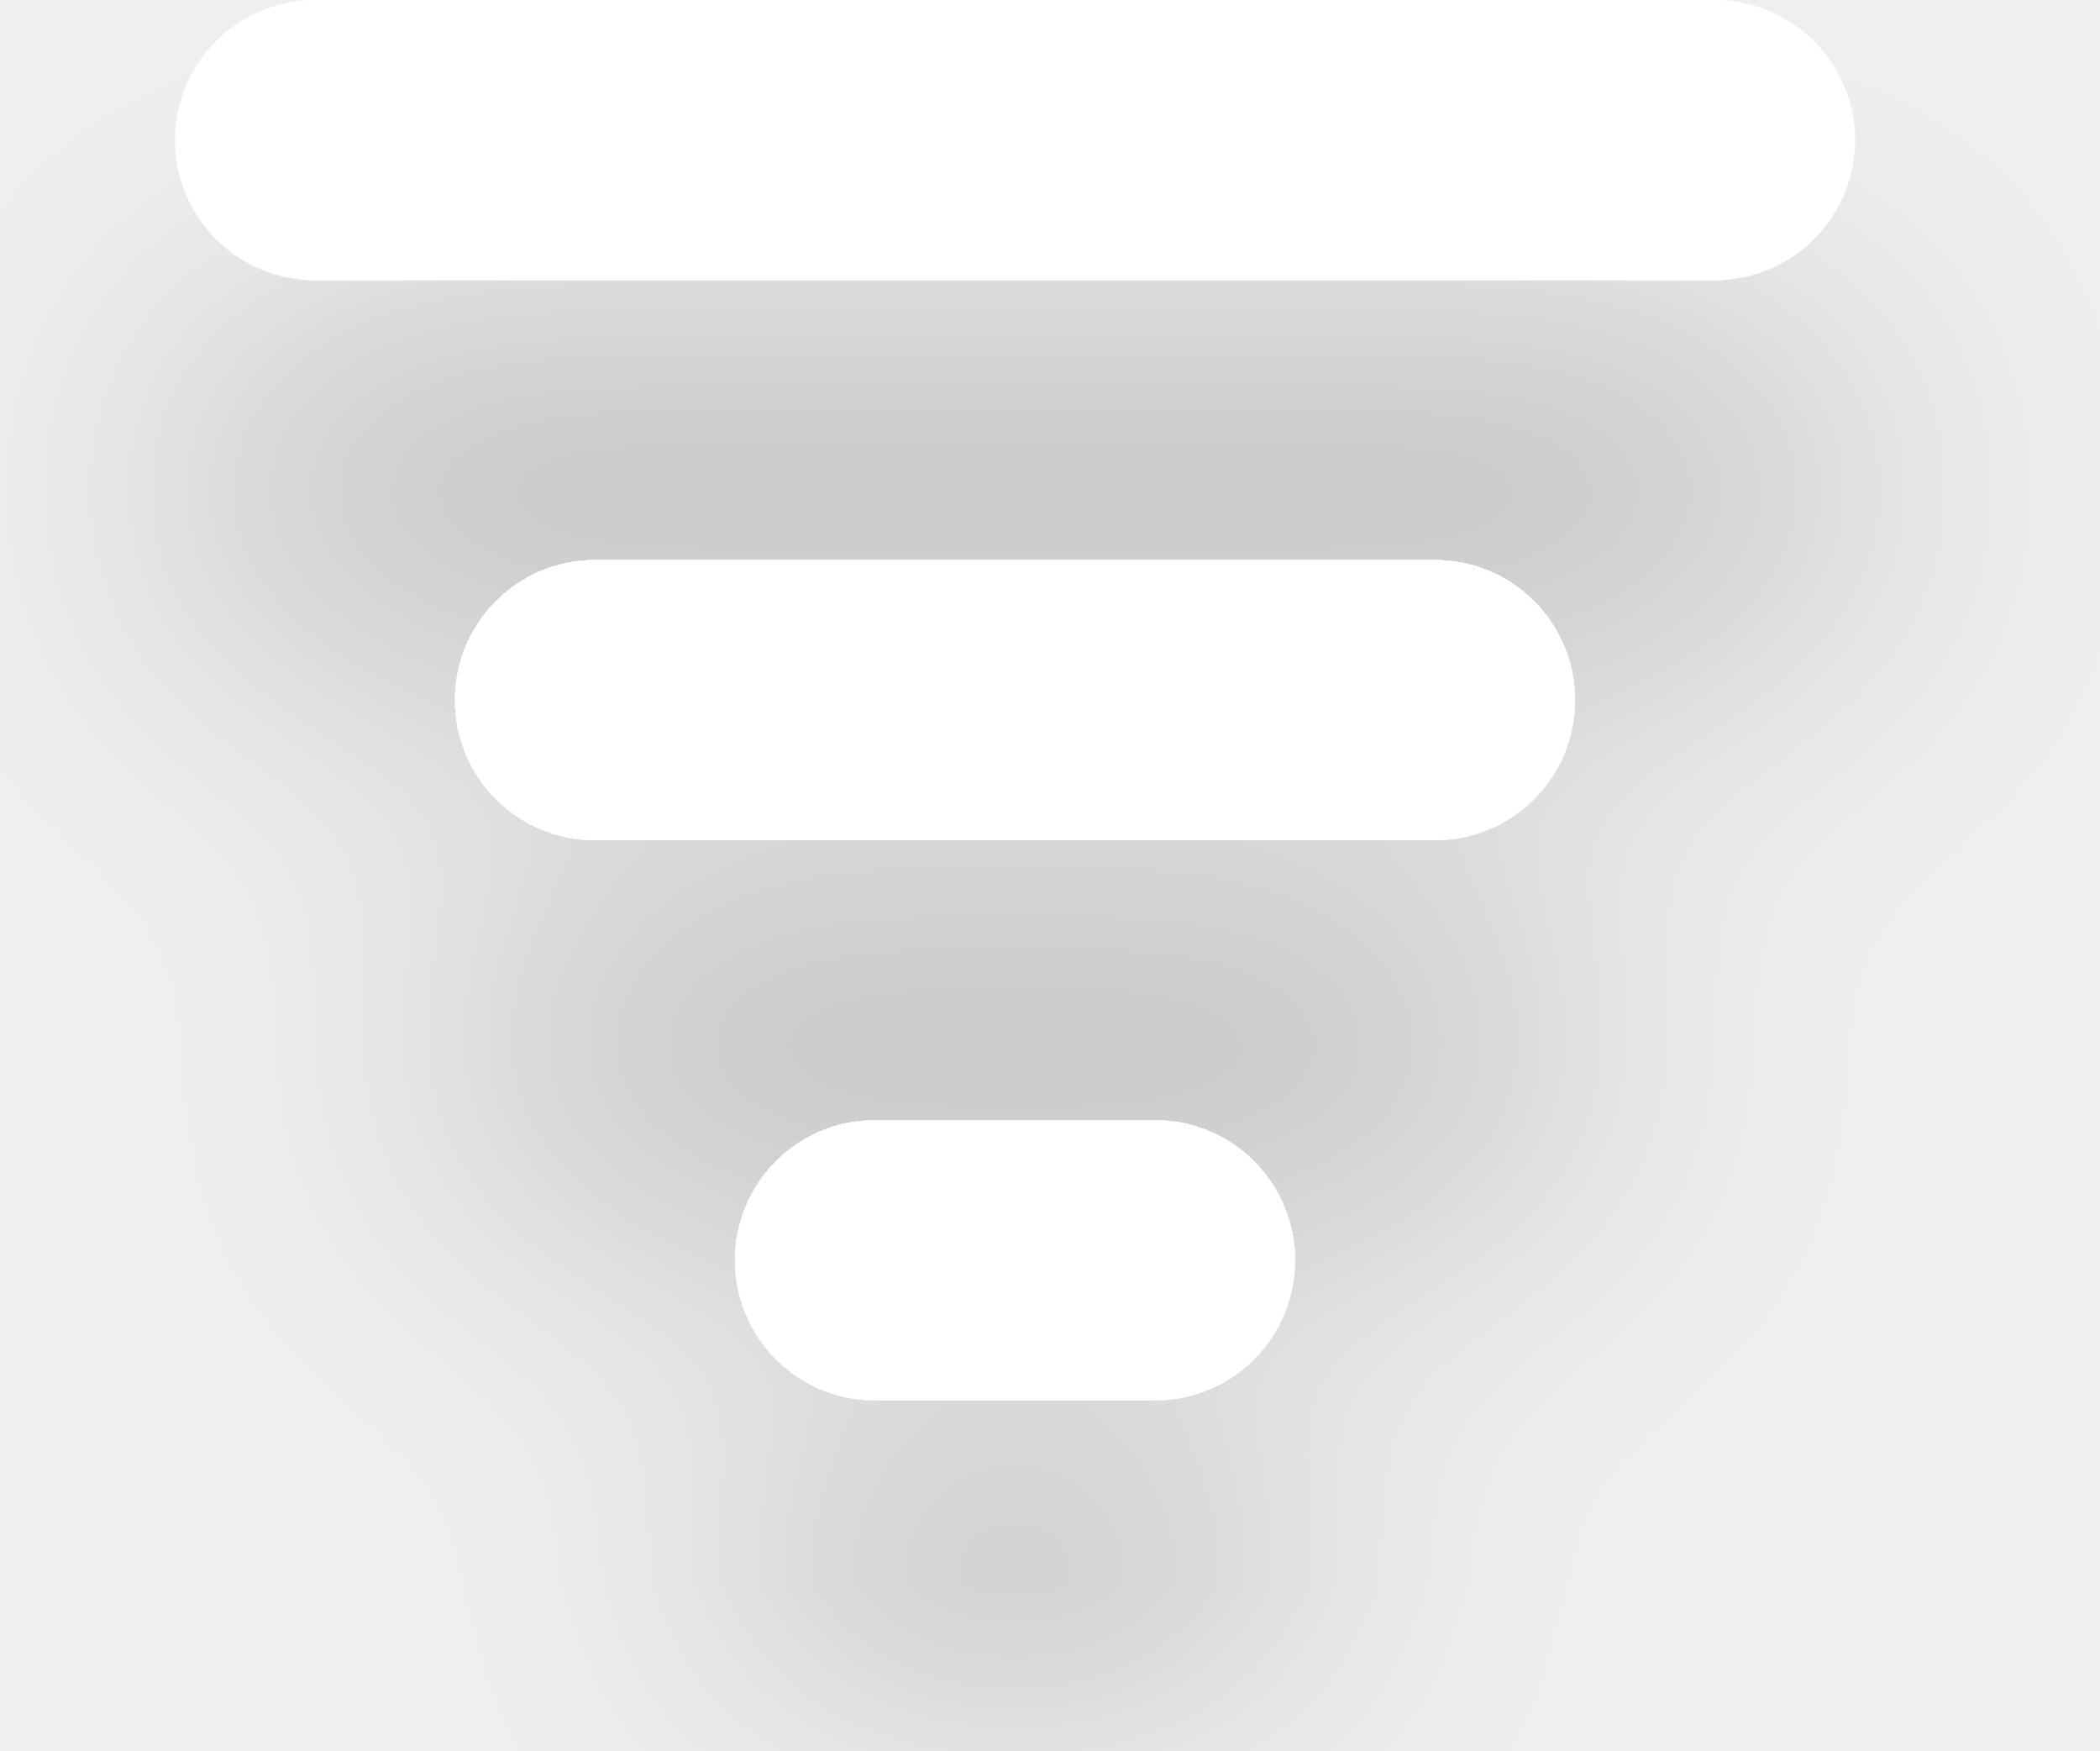
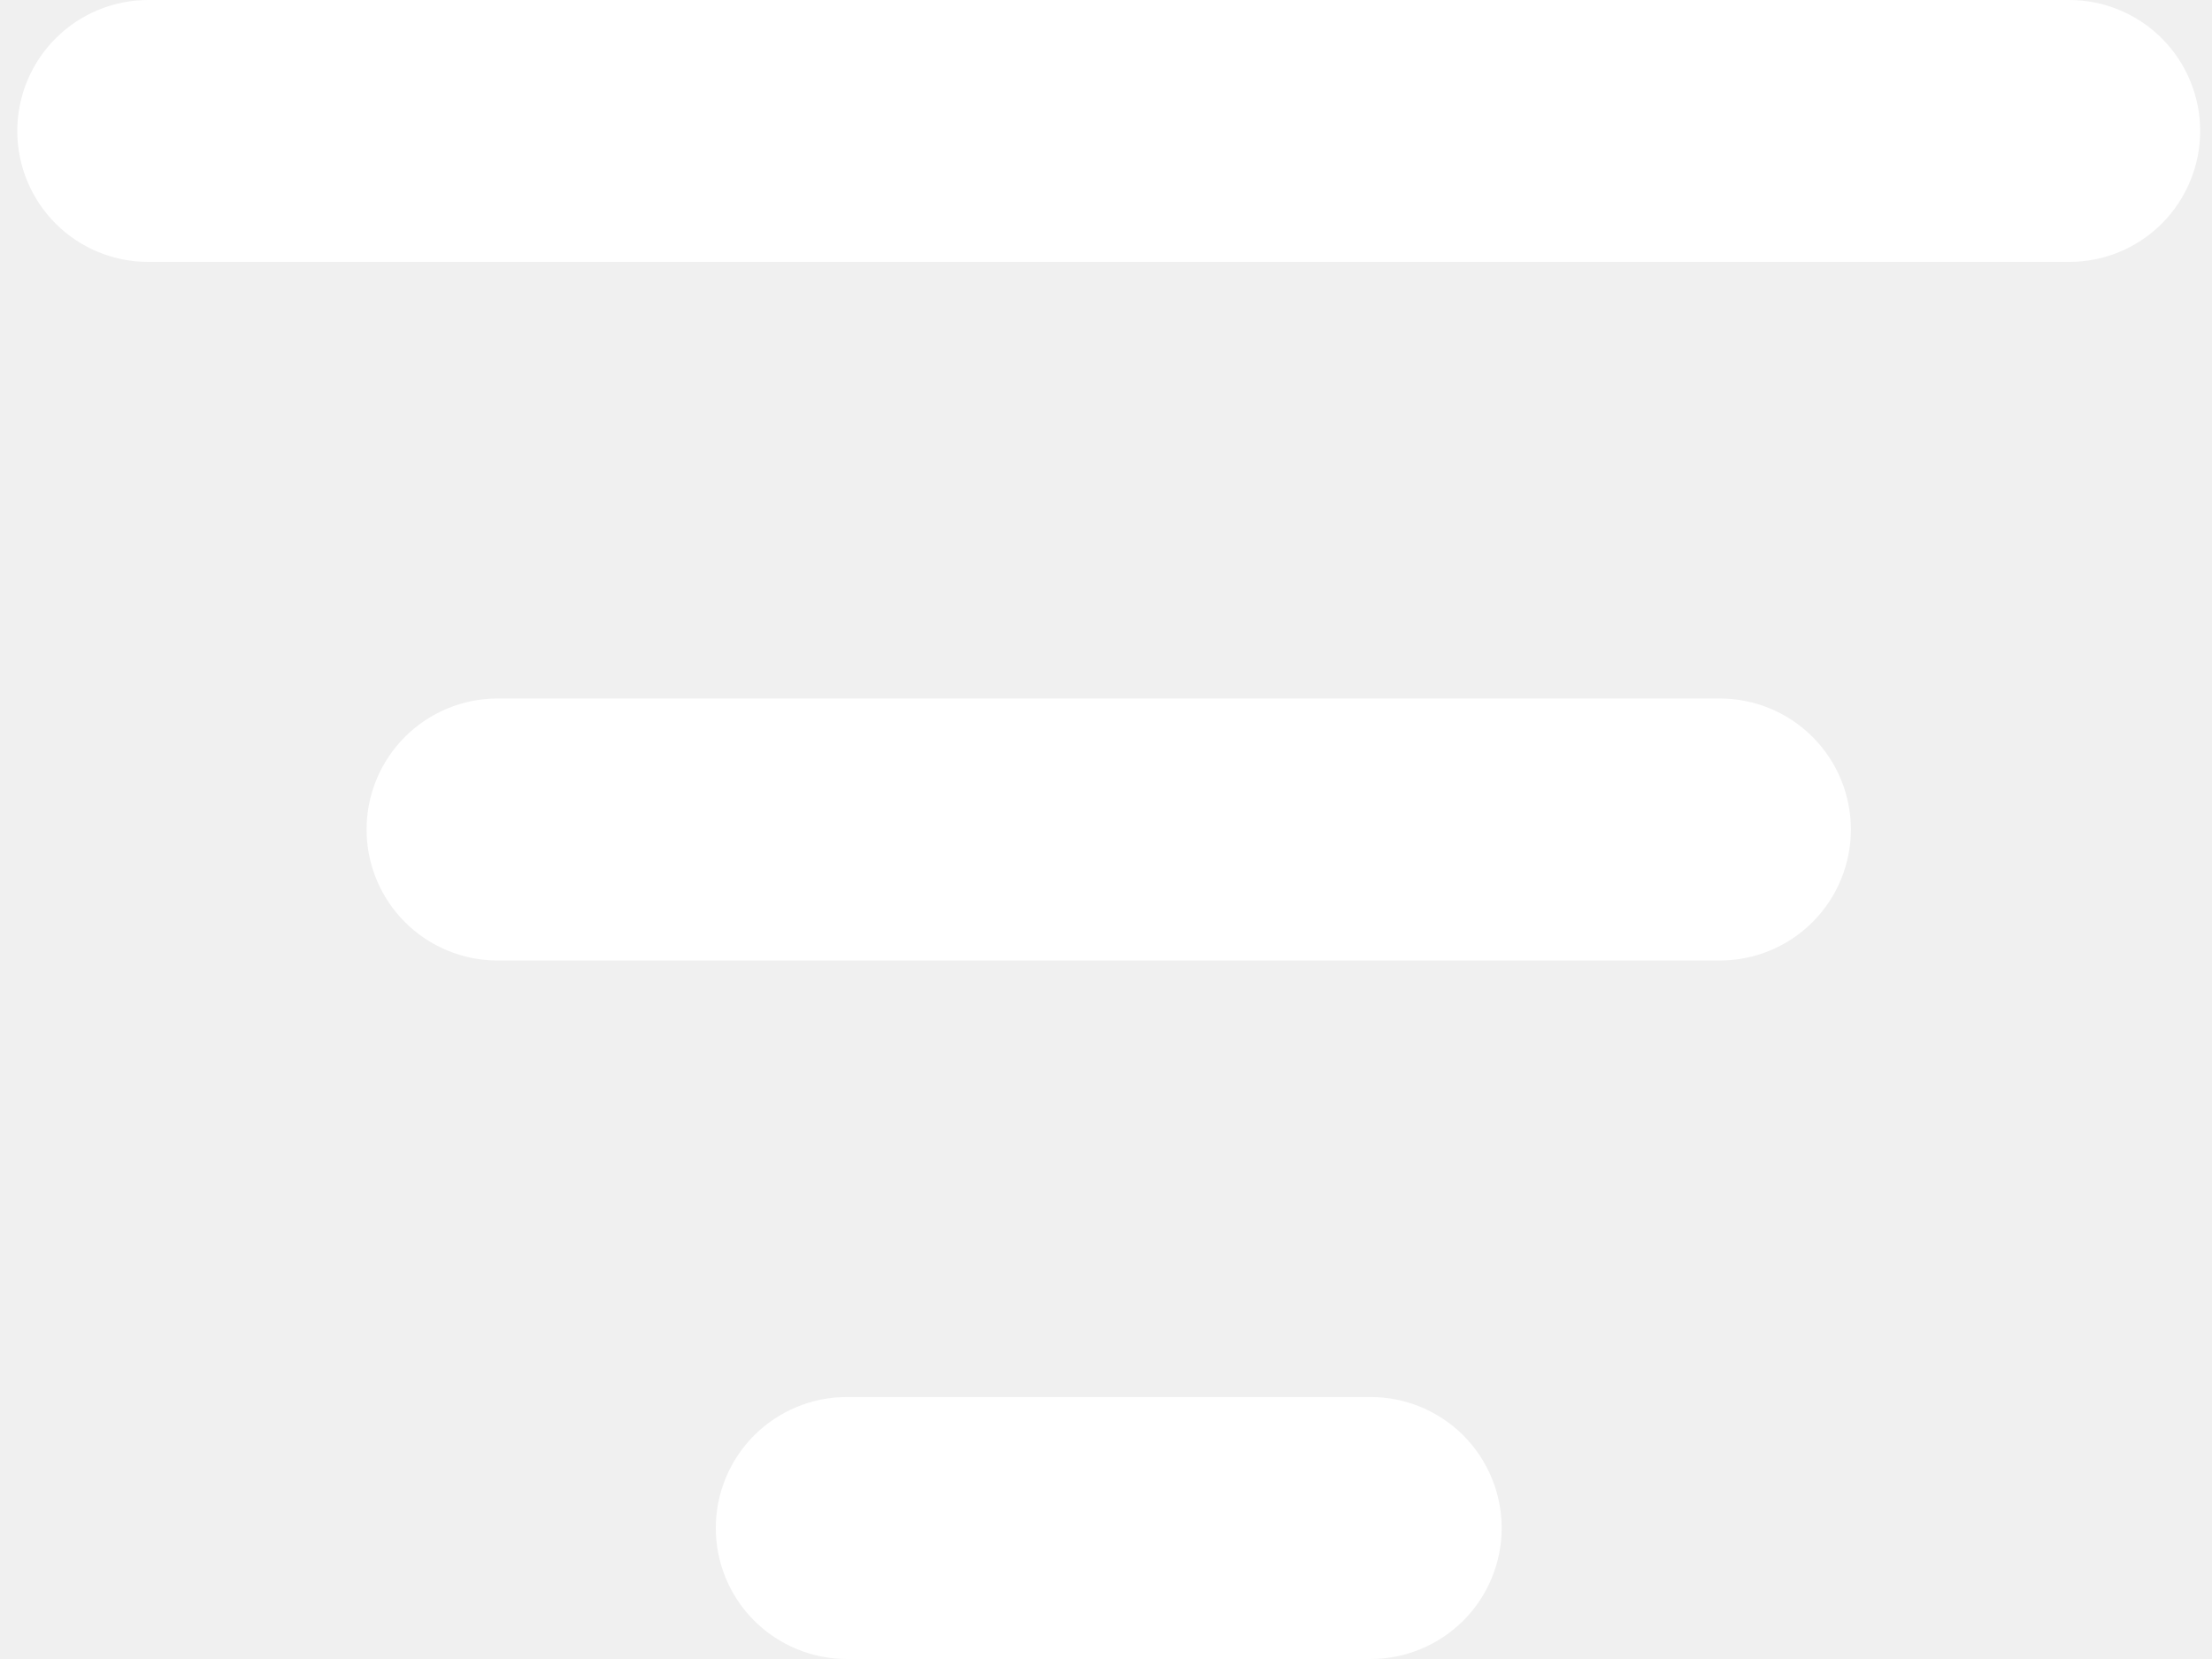
- <svg xmlns="http://www.w3.org/2000/svg" width="24" height="20" viewBox="0 0 24 20" fill="none">
-   <g filter="url(#filter0_d_213_2)">
-     <path d="M2 1.6C2 1.176 2.169 0.769 2.469 0.469C2.769 0.169 3.176 0 3.6 0H19.6C20.024 0 20.431 0.169 20.731 0.469C21.031 0.769 21.2 1.176 21.2 1.6C21.2 2.024 21.031 2.431 20.731 2.731C20.431 3.031 20.024 3.2 19.6 3.2H3.6C3.176 3.2 2.769 3.031 2.469 2.731C2.169 2.431 2 2.024 2 1.6Z" fill="white" />
-     <path d="M5.2 8C5.2 7.576 5.369 7.169 5.669 6.869C5.969 6.568 6.376 6.4 6.8 6.4H16.4C16.824 6.4 17.231 6.568 17.531 6.869C17.831 7.169 18 7.576 18 8C18 8.424 17.831 8.831 17.531 9.131C17.231 9.431 16.824 9.6 16.4 9.6H6.8C6.376 9.6 5.969 9.431 5.669 9.131C5.369 8.831 5.2 8.424 5.2 8Z" fill="white" />
-     <path d="M10 12.8C9.576 12.8 9.169 12.968 8.869 13.268C8.569 13.569 8.4 13.976 8.4 14.4C8.4 14.824 8.569 15.231 8.869 15.531C9.169 15.831 9.576 16 10 16H13.2C13.624 16 14.031 15.831 14.331 15.531C14.631 15.231 14.8 14.824 14.8 14.4C14.8 13.976 14.631 13.569 14.331 13.268C14.031 12.968 13.624 12.8 13.2 12.8H10Z" fill="white" />
-   </g>
-   <defs>
-     <filter id="filter0_d_213_2" x="-2" y="0" width="27.2" height="24" filterUnits="userSpaceOnUse" color-interpolation-filters="sRGB">
-       <feFlood flood-opacity="0" result="BackgroundImageFix" />
-       <feColorMatrix in="SourceAlpha" type="matrix" values="0 0 0 0 0 0 0 0 0 0 0 0 0 0 0 0 0 0 127 0" result="hardAlpha" />
-       <feOffset dy="4" />
-       <feGaussianBlur stdDeviation="2" />
-       <feComposite in2="hardAlpha" operator="out" />
-       <feColorMatrix type="matrix" values="0 0 0 0 0 0 0 0 0 0 0 0 0 0 0 0 0 0 0.25 0" />
-       <feBlend mode="normal" in2="BackgroundImageFix" result="effect1_dropShadow_213_2" />
-       <feBlend mode="normal" in="SourceGraphic" in2="effect1_dropShadow_213_2" result="shape" />
-     </filter>
-   </defs>
+ <svg xmlns="http://www.w3.org/2000/svg" width="32" height="24" viewBox="0 0 32 24" fill="none">
+   <path d="M0.25 1.895C0.25 1.392 0.45 0.91 0.805 0.555C1.16 0.2 1.642 0 2.145 0H29.934C30.437 0 30.919 0.2 31.274 0.555C31.629 0.91 31.829 1.392 31.829 1.895C31.829 2.397 31.629 2.879 31.274 3.235C30.919 3.59 30.437 3.789 29.934 3.789H2.145C1.642 3.789 1.16 3.59 0.805 3.235C0.45 2.879 0.25 2.397 0.25 1.895V1.895ZM5.303 12C5.303 11.498 5.502 11.016 5.858 10.66C6.213 10.305 6.695 10.105 7.197 10.105H24.882C25.384 10.105 25.866 10.305 26.221 10.66C26.577 11.016 26.776 11.498 26.776 12C26.776 12.502 26.577 12.984 26.221 13.34C25.866 13.695 25.384 13.895 24.882 13.895H7.197C6.695 13.895 6.213 13.695 5.858 13.34C5.502 12.984 5.303 12.502 5.303 12V12ZM10.355 22.105C10.355 21.603 10.555 21.121 10.91 20.765C11.266 20.41 11.748 20.21 12.25 20.21H19.829C20.331 20.21 20.813 20.41 21.169 20.765C21.524 21.121 21.724 21.603 21.724 22.105C21.724 22.608 21.524 23.09 21.169 23.445C20.813 23.8 20.331 24 19.829 24H12.25C11.748 24 11.266 23.8 10.91 23.445C10.555 23.09 10.355 22.608 10.355 22.105V22.105Z" fill="white" />
</svg>
